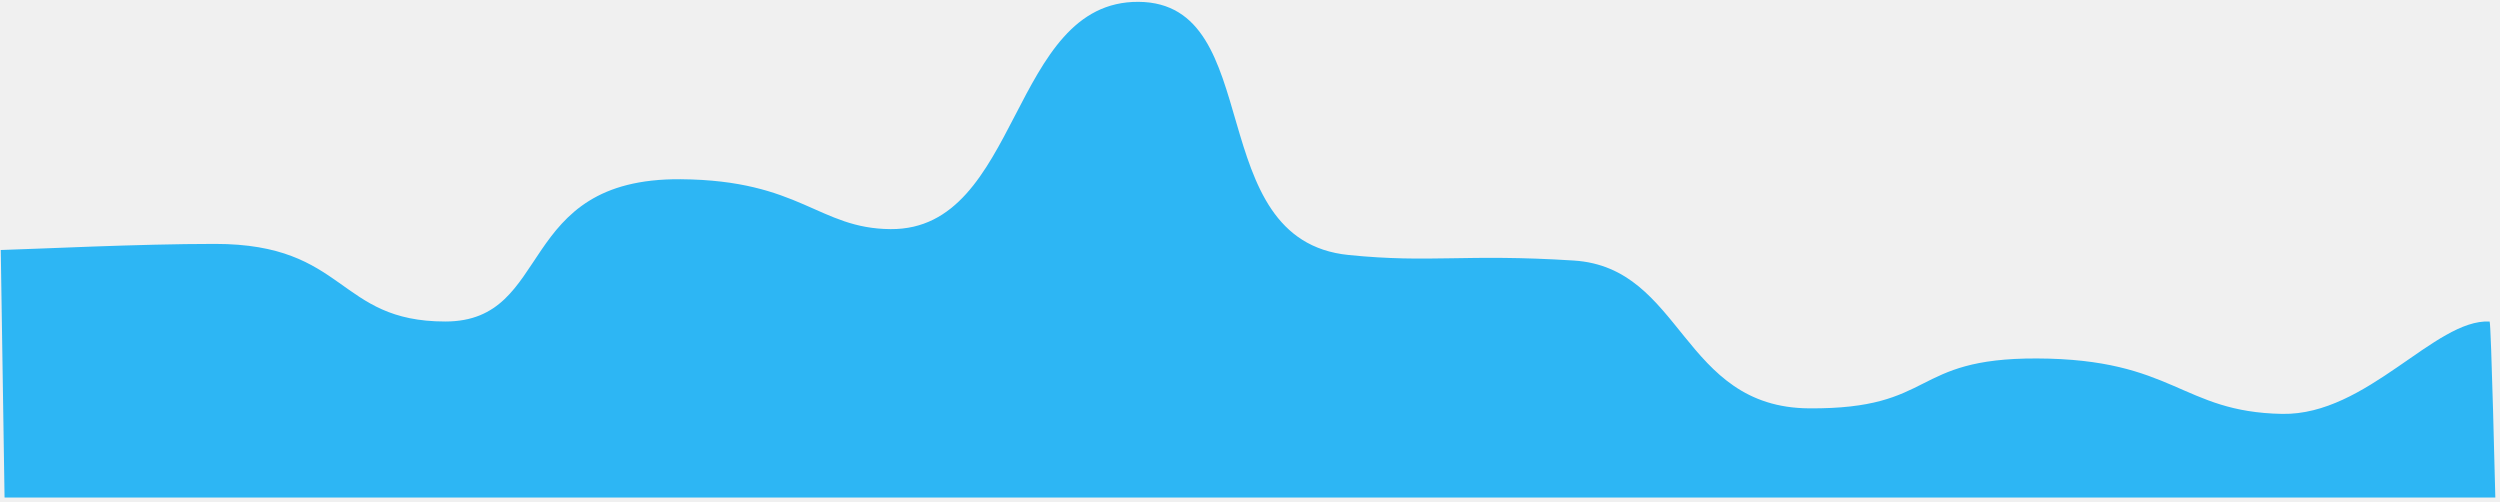
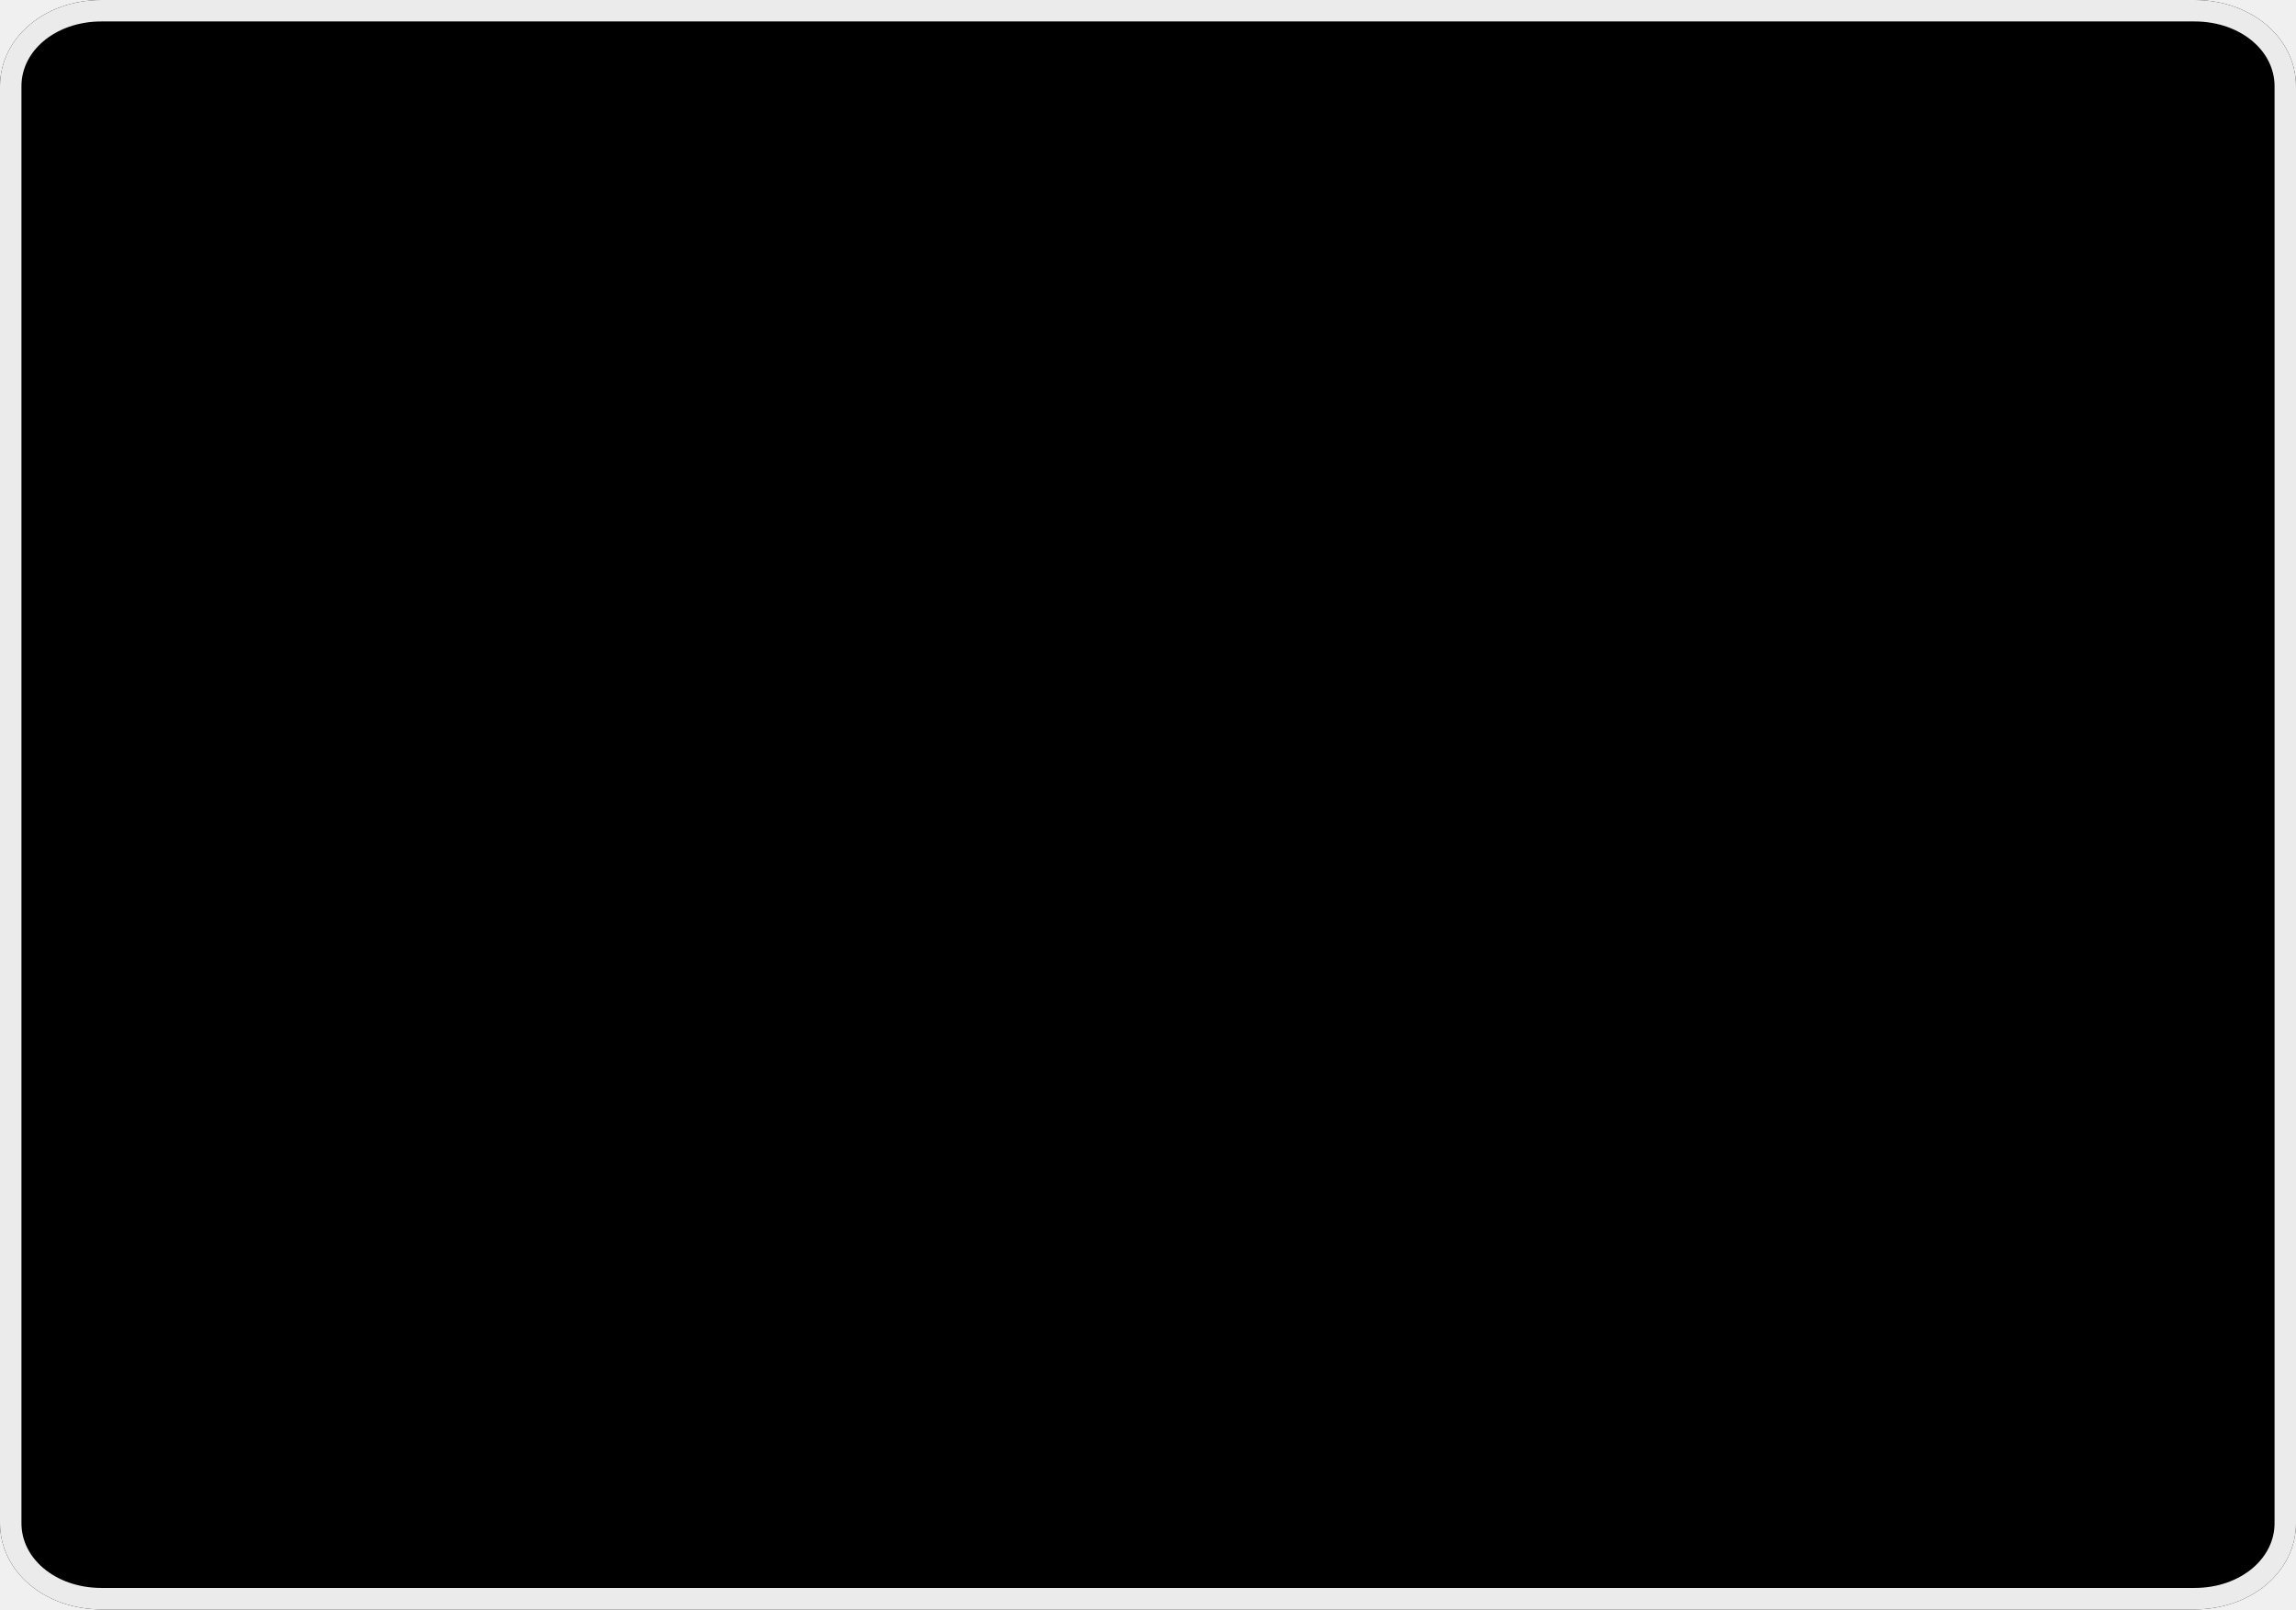
- <svg xmlns="http://www.w3.org/2000/svg" version="1.1" width="902px" height="181px">
-   <g transform="matrix(1 0 0 1 -823 -3071 )">
-     <path d="M 900.315 179.5  L 1.643 179.5  C 1.643 179.5  0.274 89.8  0.274 90.2  C 13.584 89.822  49.784 88  77.594 88  C 125.291 88  121.411 116  160.665 116  C 199.918 116  185.578 64.206  245.561 64.667  C 288.922 65  295.238 82.482  321.329 82.667  C 368.342 83  364.234 0.333  410.79 0.667  C 457.347 1  433.192 86.604  486.558 92  C 516.226 95  528.322 91.5  567.803 94  C 607.285 96.5  606.6 147  652.7 147.333  C 698.8 147.667  688.909 129.191  734.858 129.333  C 784.509 129.487  786.892 148.667  823.406 149.333  C 854.02 149.892  878.543 115  898.261 116  C 898.809 116.6  900.315 179.5  900.315 179.5  Z " fill-rule="nonzero" fill="#2db6f4" stroke="none" transform="matrix(1 0 0 1 823 3071 )" />
+ <svg xmlns="http://www.w3.org/2000/svg" version="1.1" width="107px" height="75px">
+   <defs>
+     <mask fill="white" id="clip16">
+       <path d="M 0 70.982  L 0 4.018  C 0 1.768  2.077 0  4.721 0  L 102.279 0  C 104.923 0  107 1.768  107 4.018  L 107 70.982  C 107 73.232  104.923 75  102.279 75  L 4.721 75  C 2.077 75  0 73.232  0 70.982  Z " fill-rule="evenodd" />
+     </mask>
+   </defs>
+   <g transform="matrix(1 0 0 1 -1244 -3066 )">
+     <path d="M 0 70.982  L 0 4.018  C 0 1.768  2.077 0  4.721 0  L 102.279 0  C 104.923 0  107 1.768  107 4.018  L 107 70.982  C 107 73.232  104.923 75  102.279 75  L 4.721 75  C 2.077 75  0 73.232  0 70.982  Z " fill-rule="nonzero" fill="#000000" stroke="none" transform="matrix(1 0 0 1 1244 3066 )" />
+     <path d="M 0 70.982  L 0 4.018  C 0 1.768  2.077 0  4.721 0  L 102.279 0  C 104.923 0  107 1.768  107 4.018  L 107 70.982  C 107 73.232  104.923 75  102.279 75  L 4.721 75  C 2.077 75  0 73.232  0 70.982  Z " stroke-width="2" stroke="#ebebeb" fill="none" transform="matrix(1 0 0 1 1244 3066 )" mask="url(#clip16)" />
  </g>
</svg>
